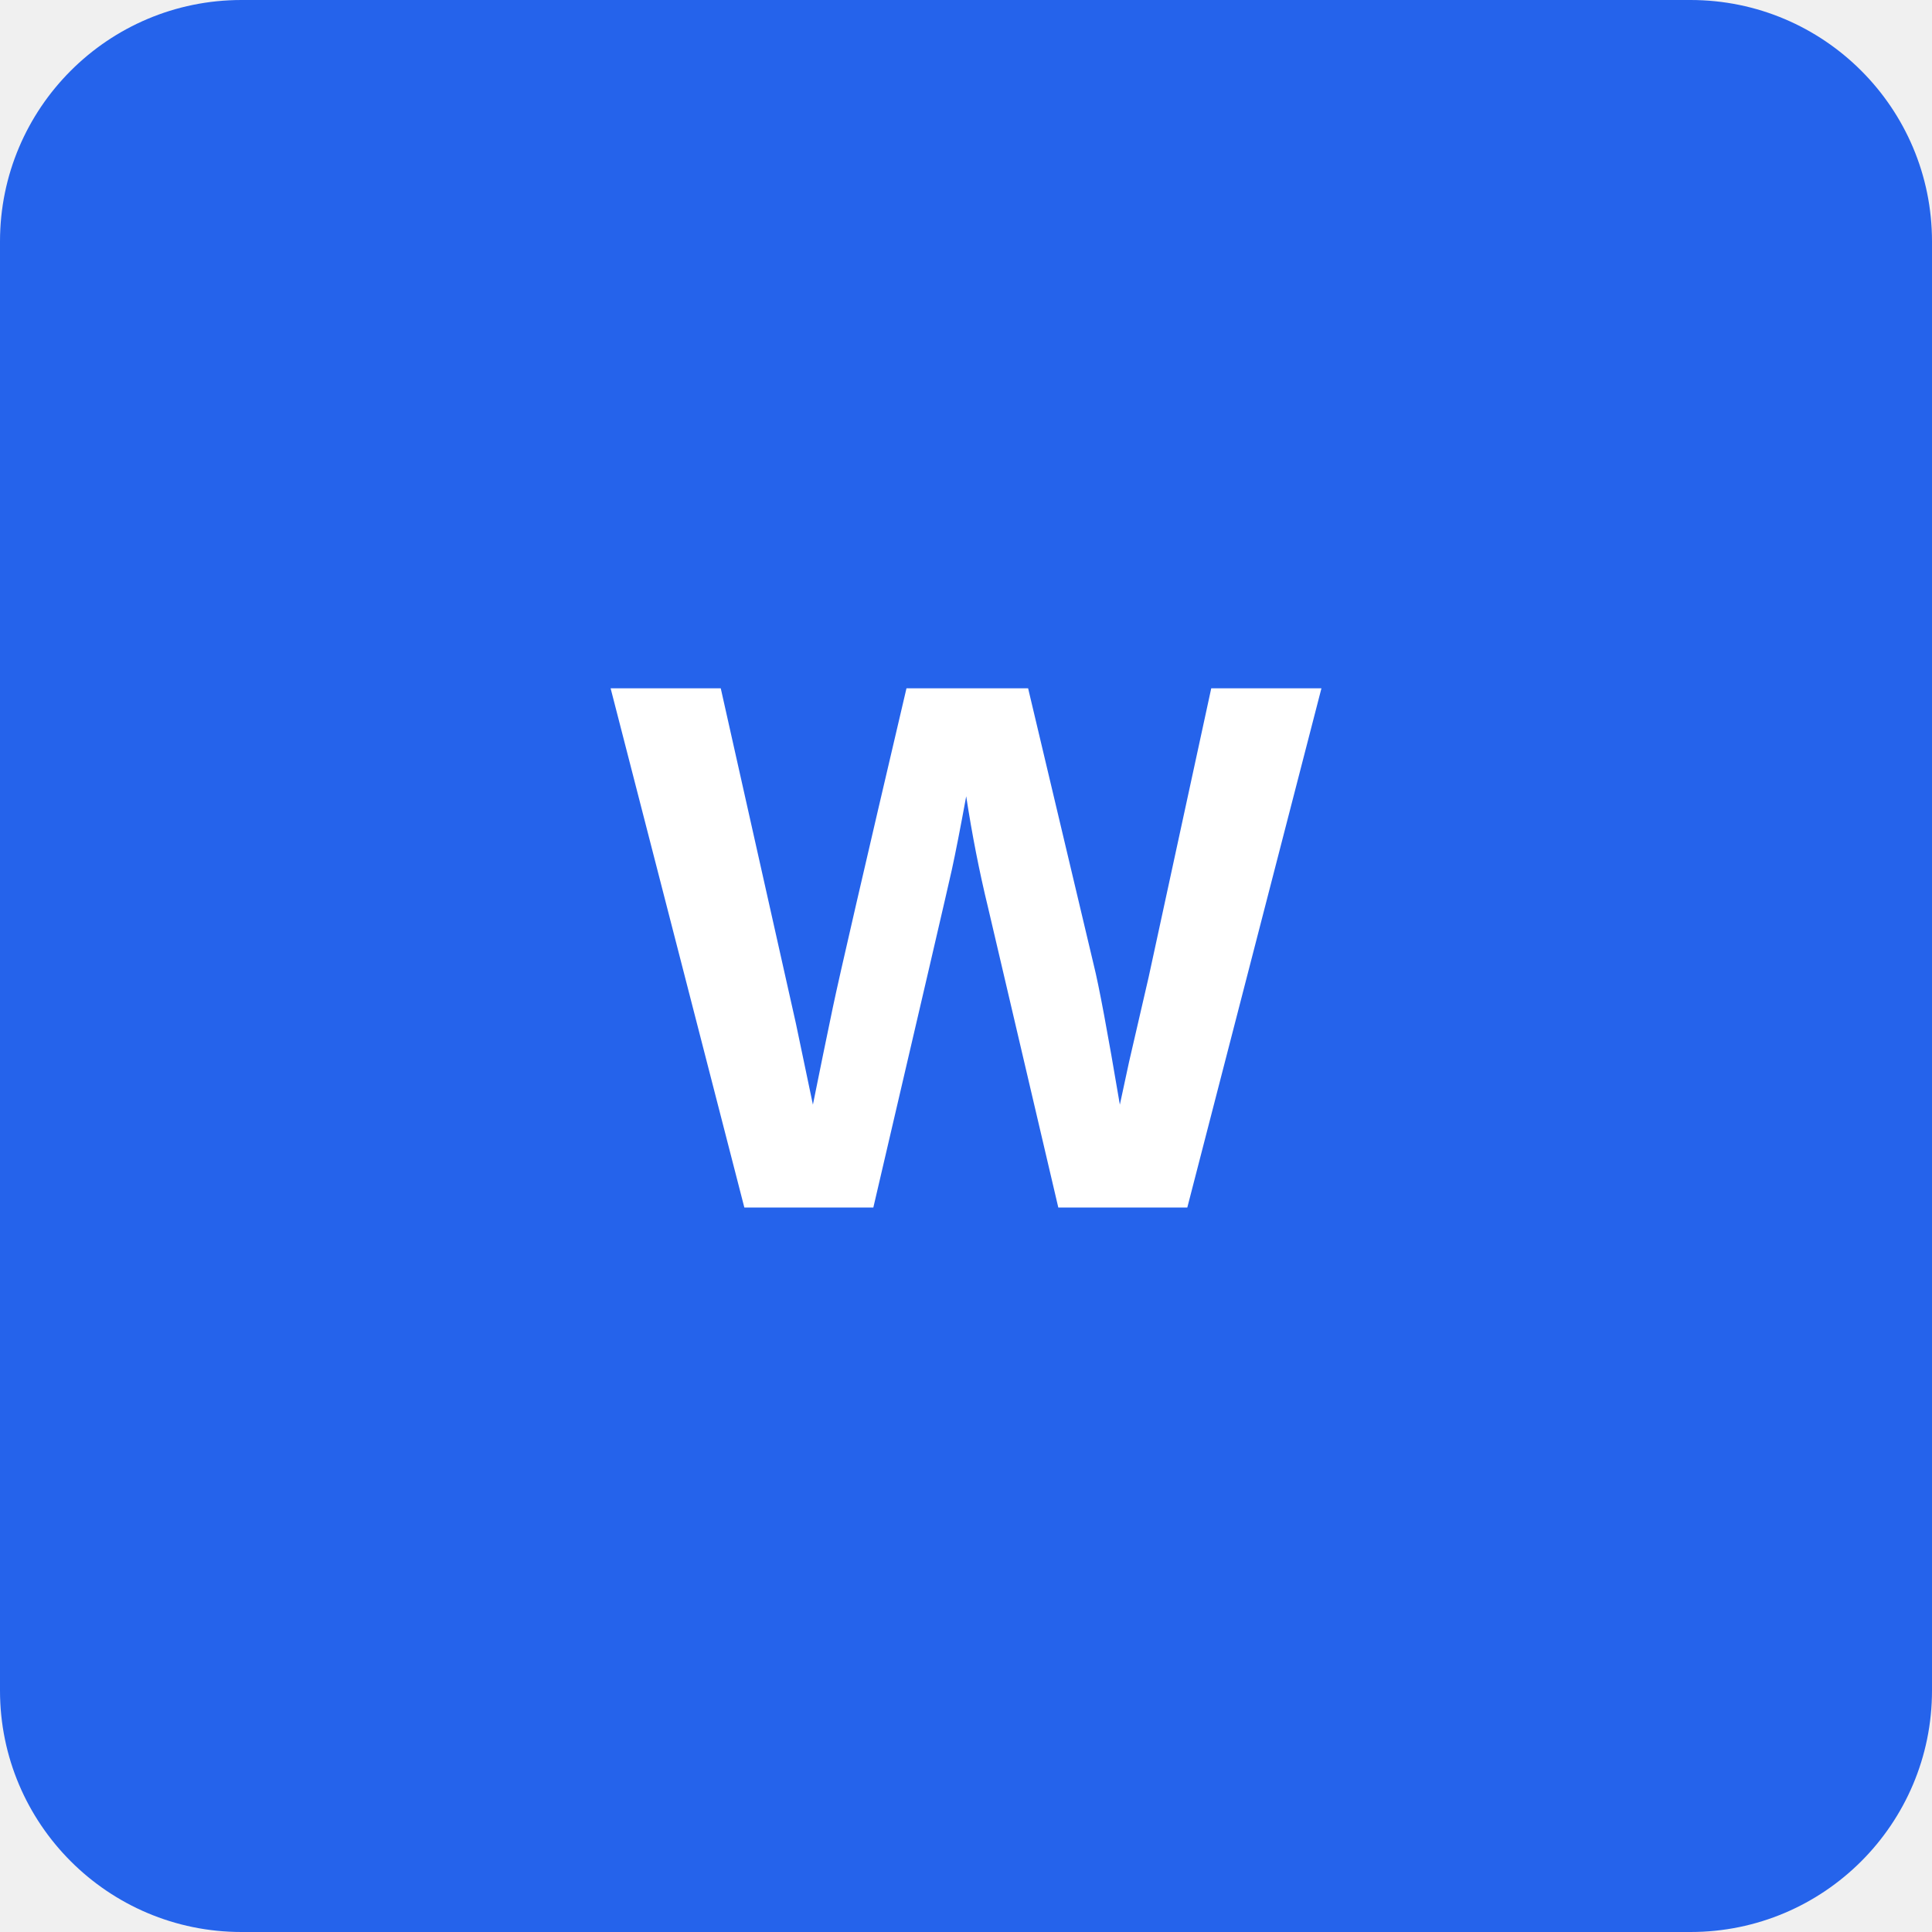
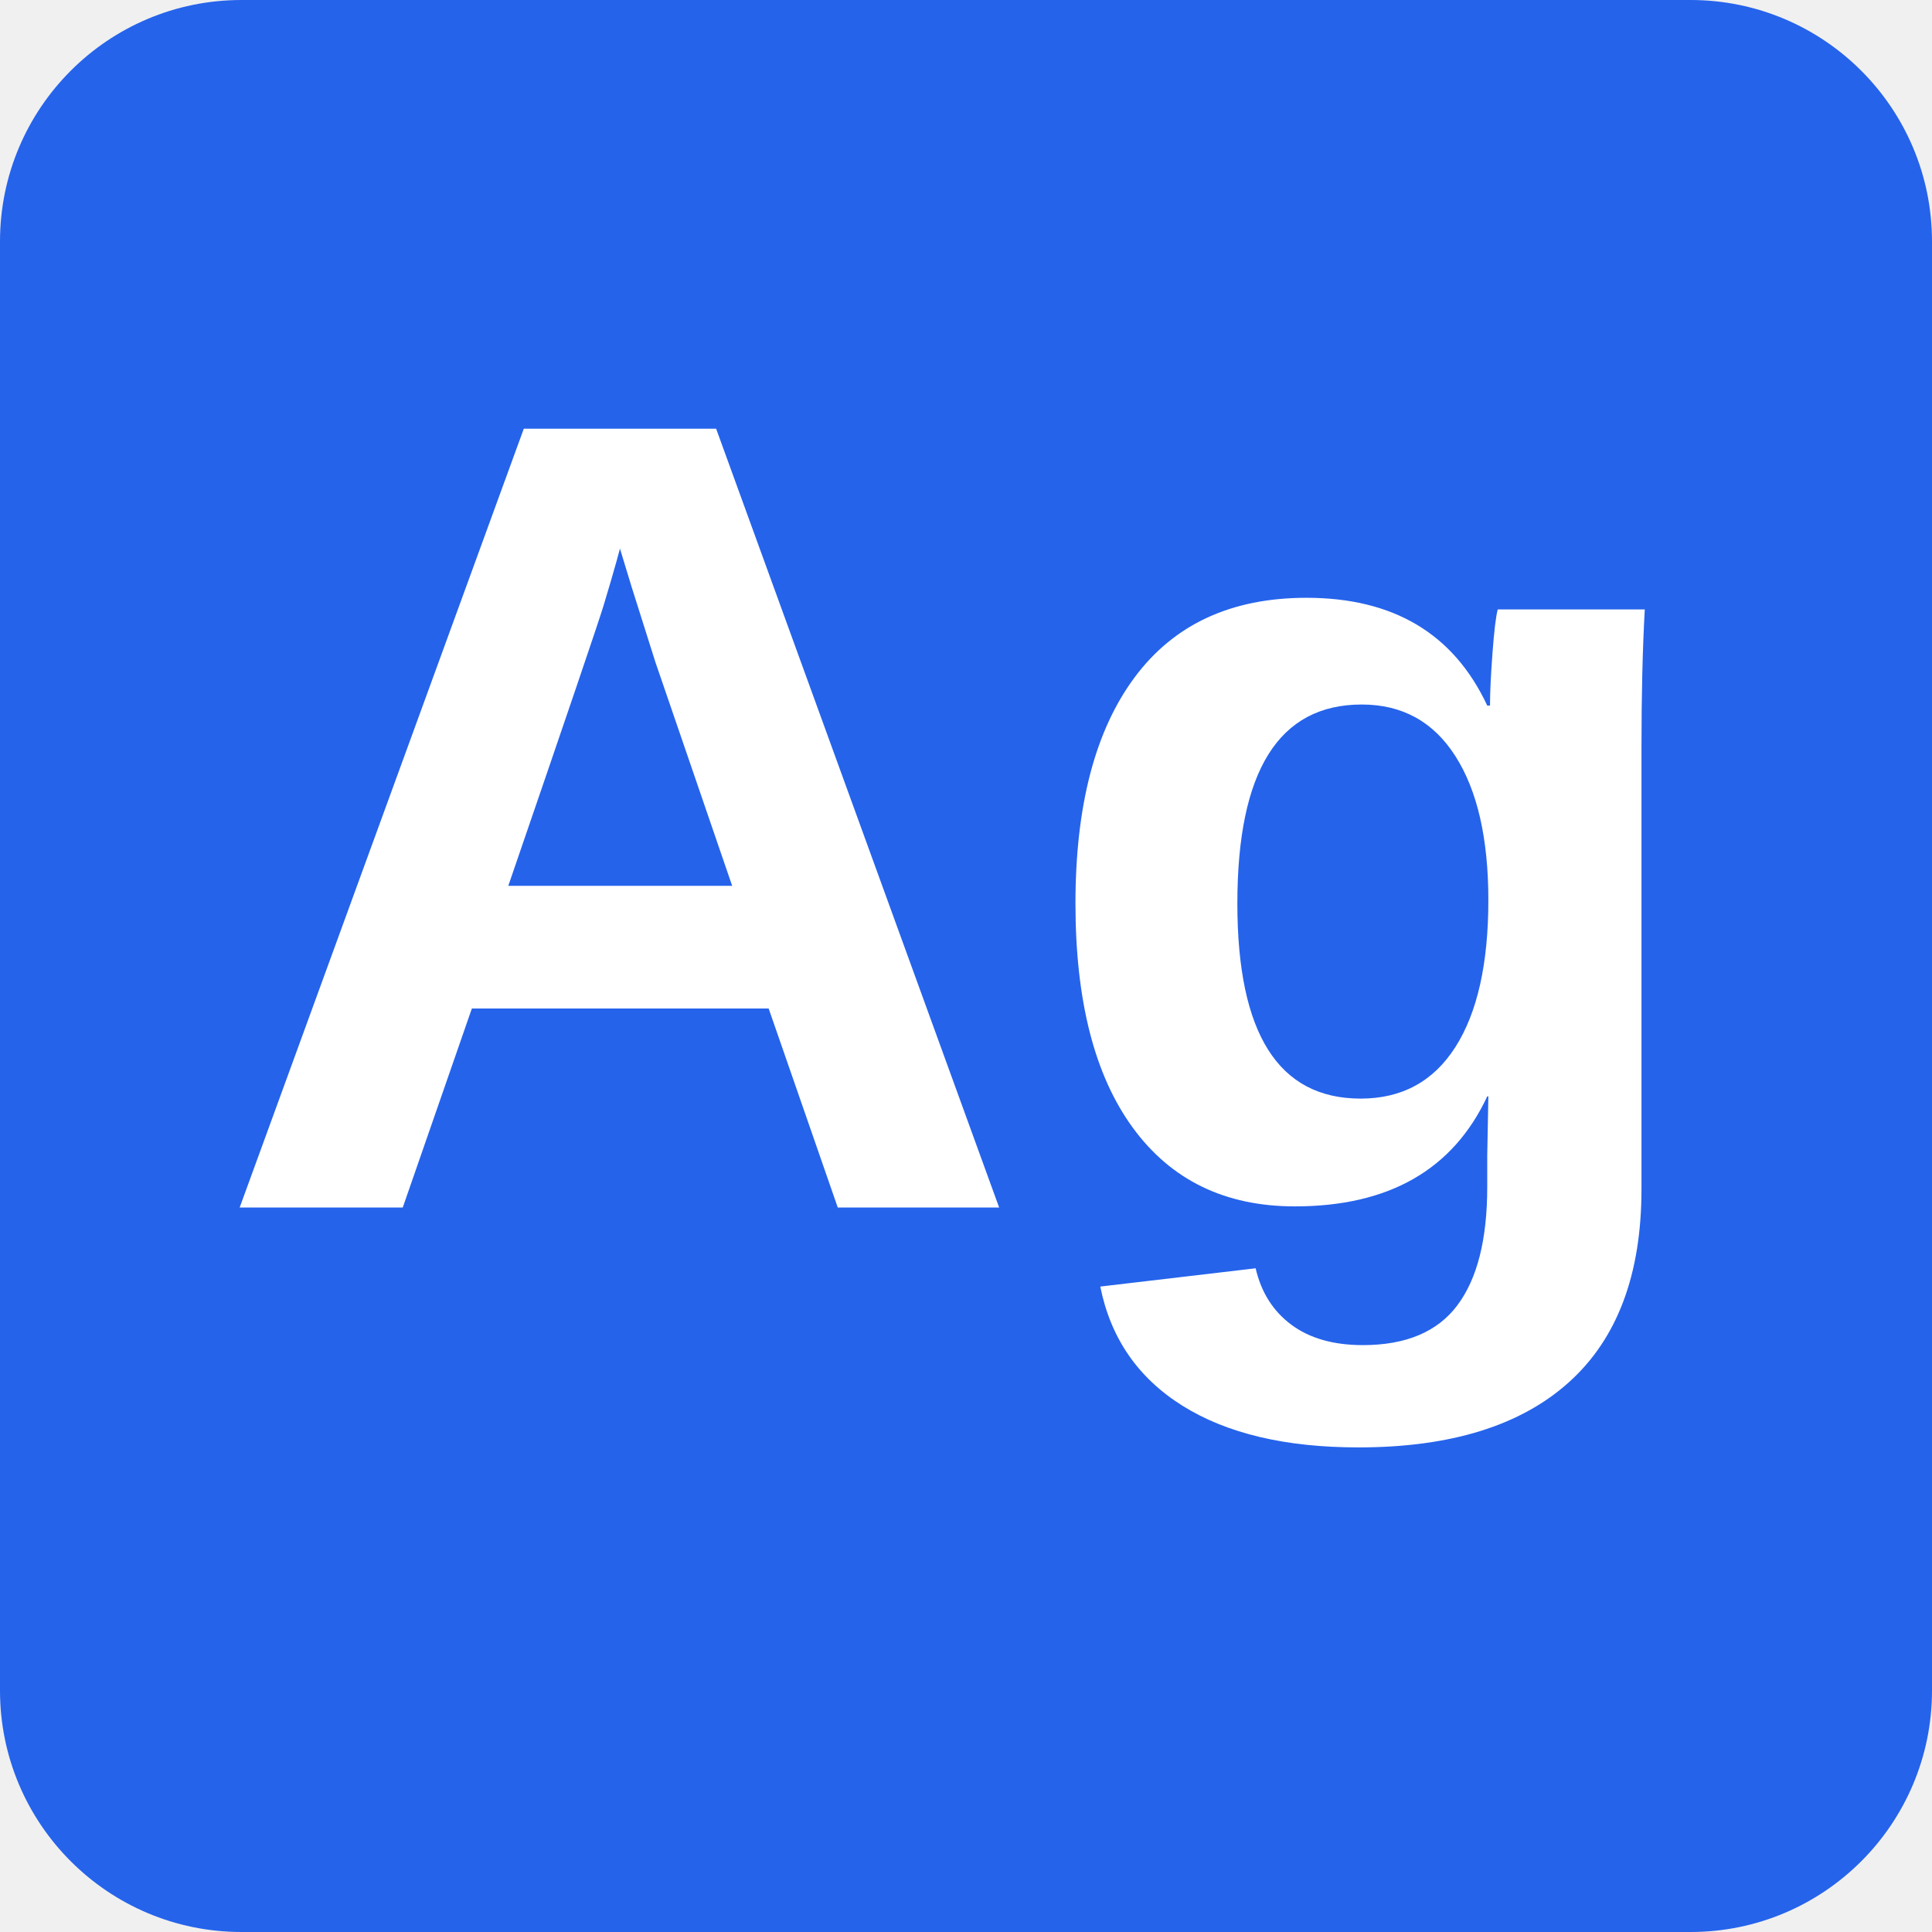
<svg xmlns="http://www.w3.org/2000/svg" width="512" height="512" viewBox="0 0 512 512" fill="none">
  <rect width="512" height="512" rx="64" fill="#2563eb" />
-   <text x="256" y="320" font-family="Arial, sans-serif" font-size="200" font-weight="bold" text-anchor="middle" fill="white">W</text>
+   <text x="256" y="320" font-family="Arial, sans-serif" font-size="300" font-weight="bold" text-anchor="middle" fill="white">Ag</text>
</svg>
